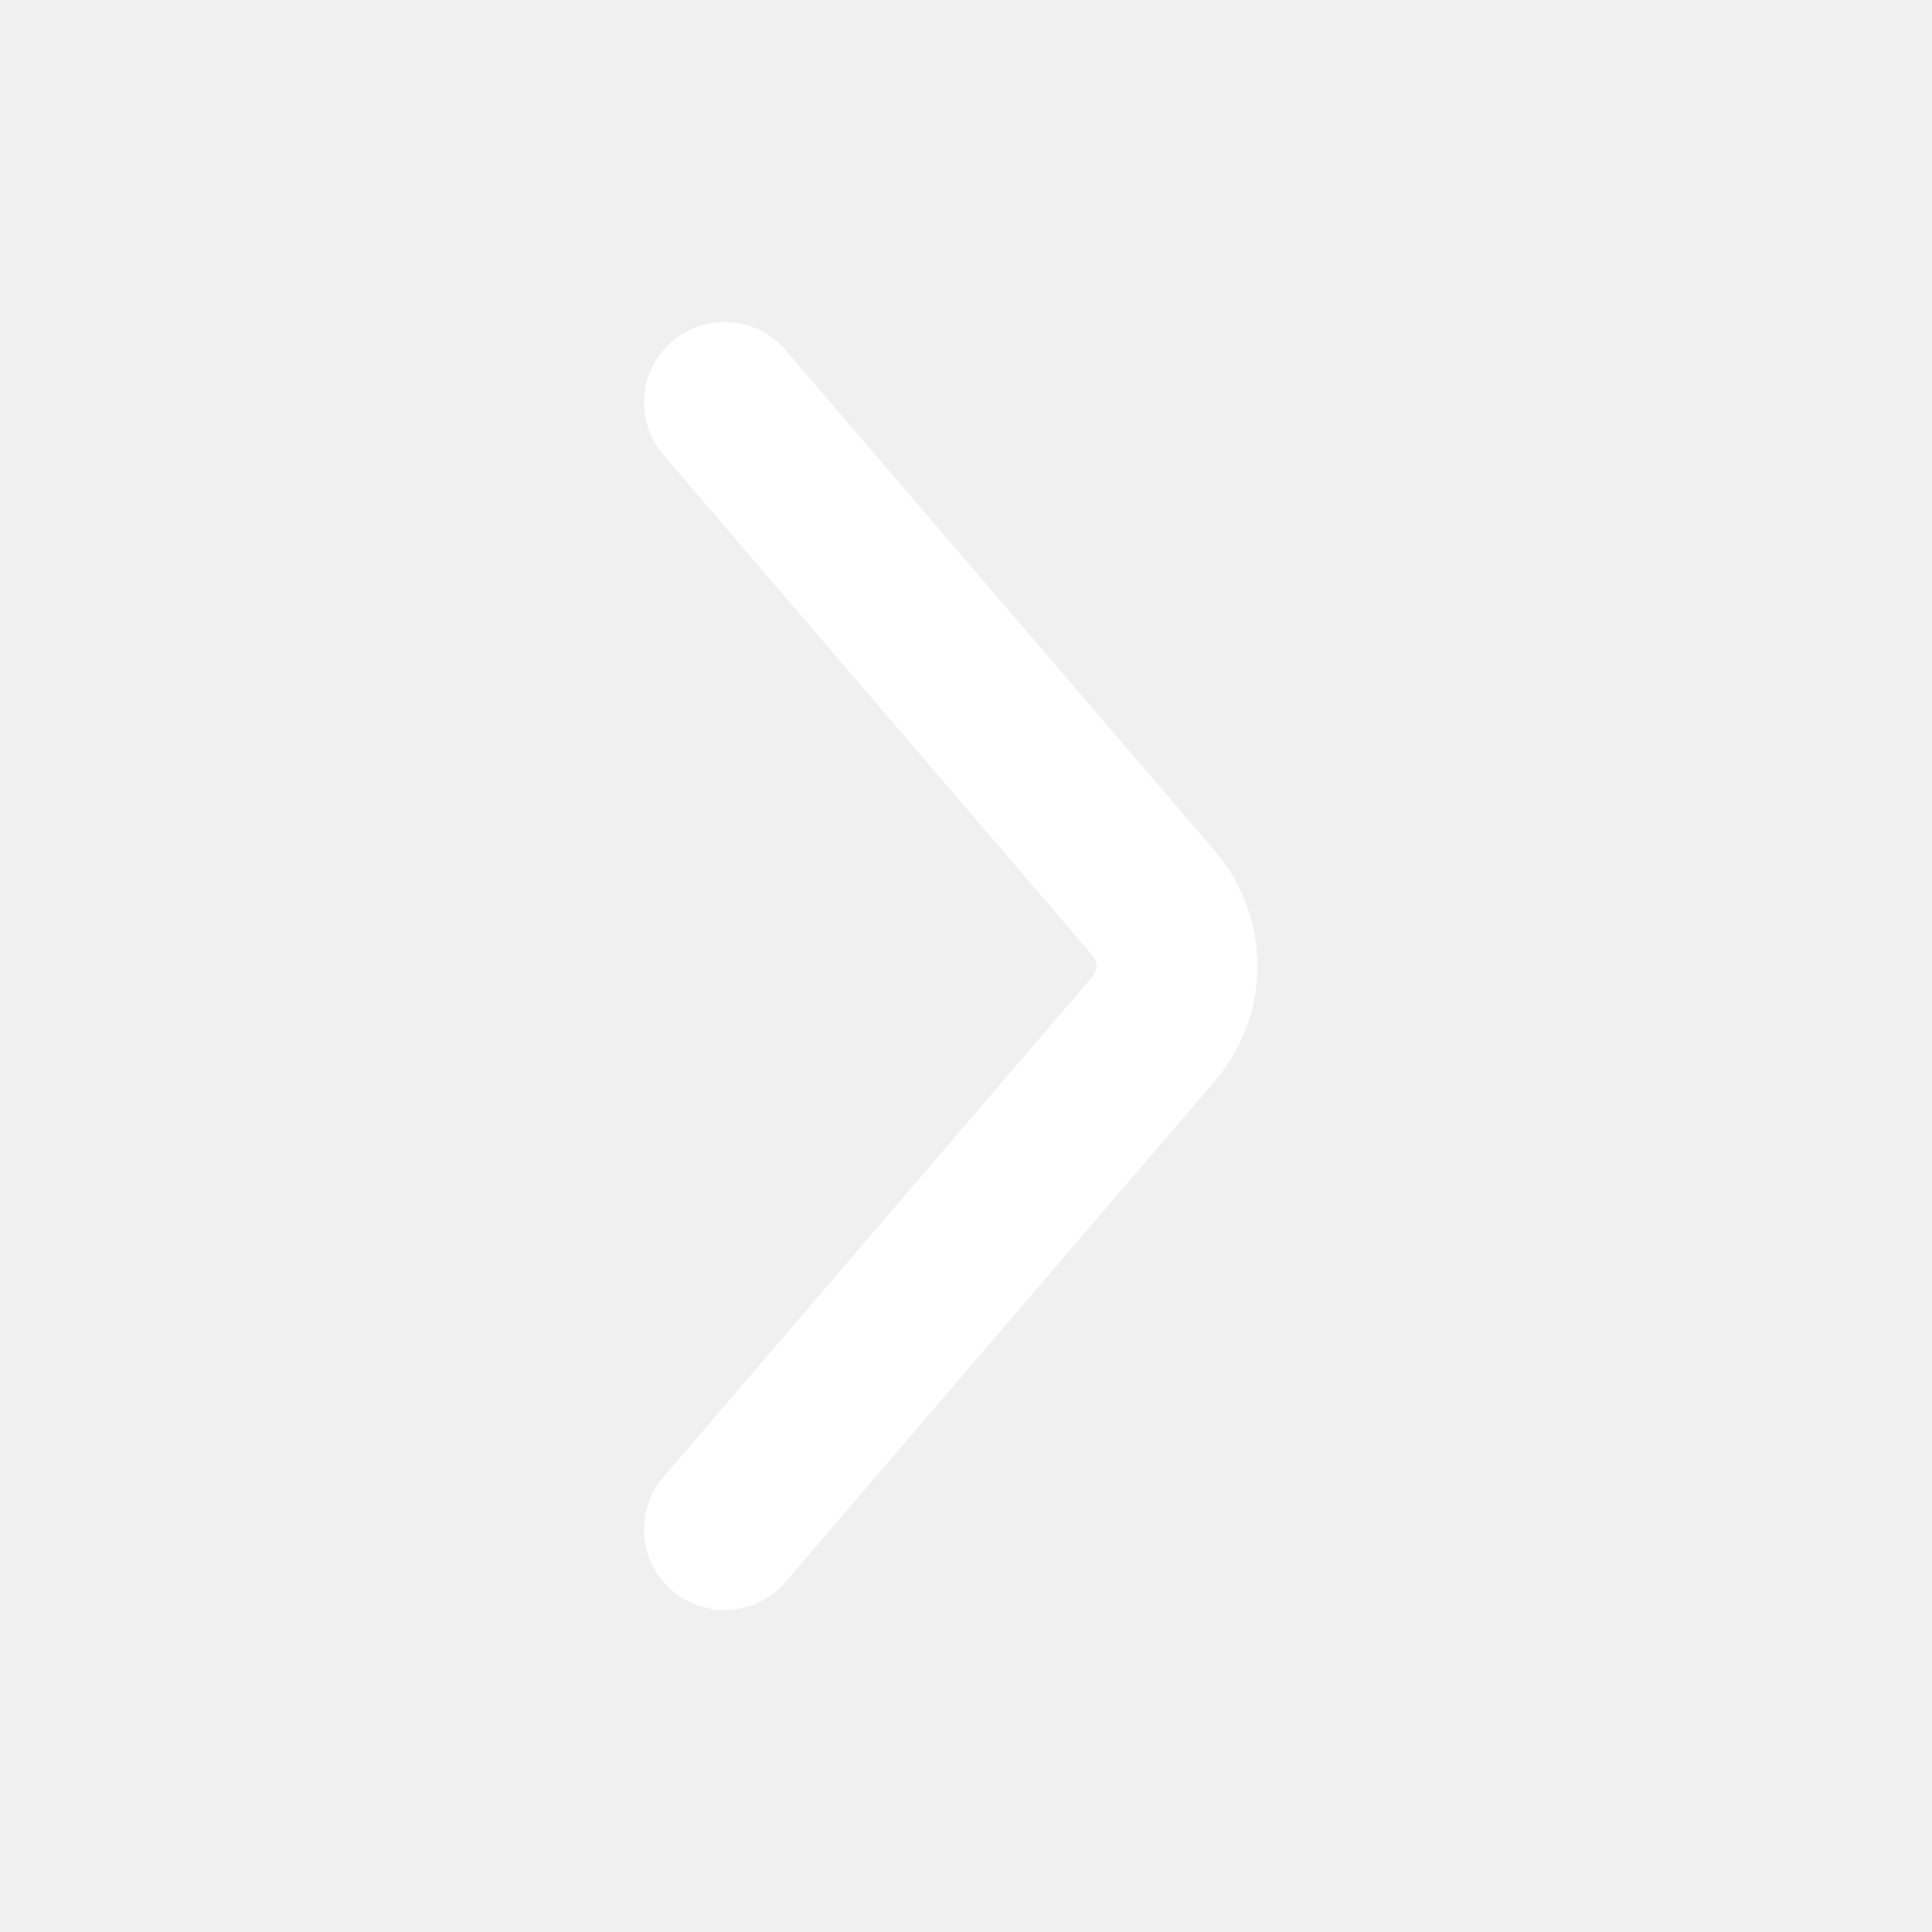
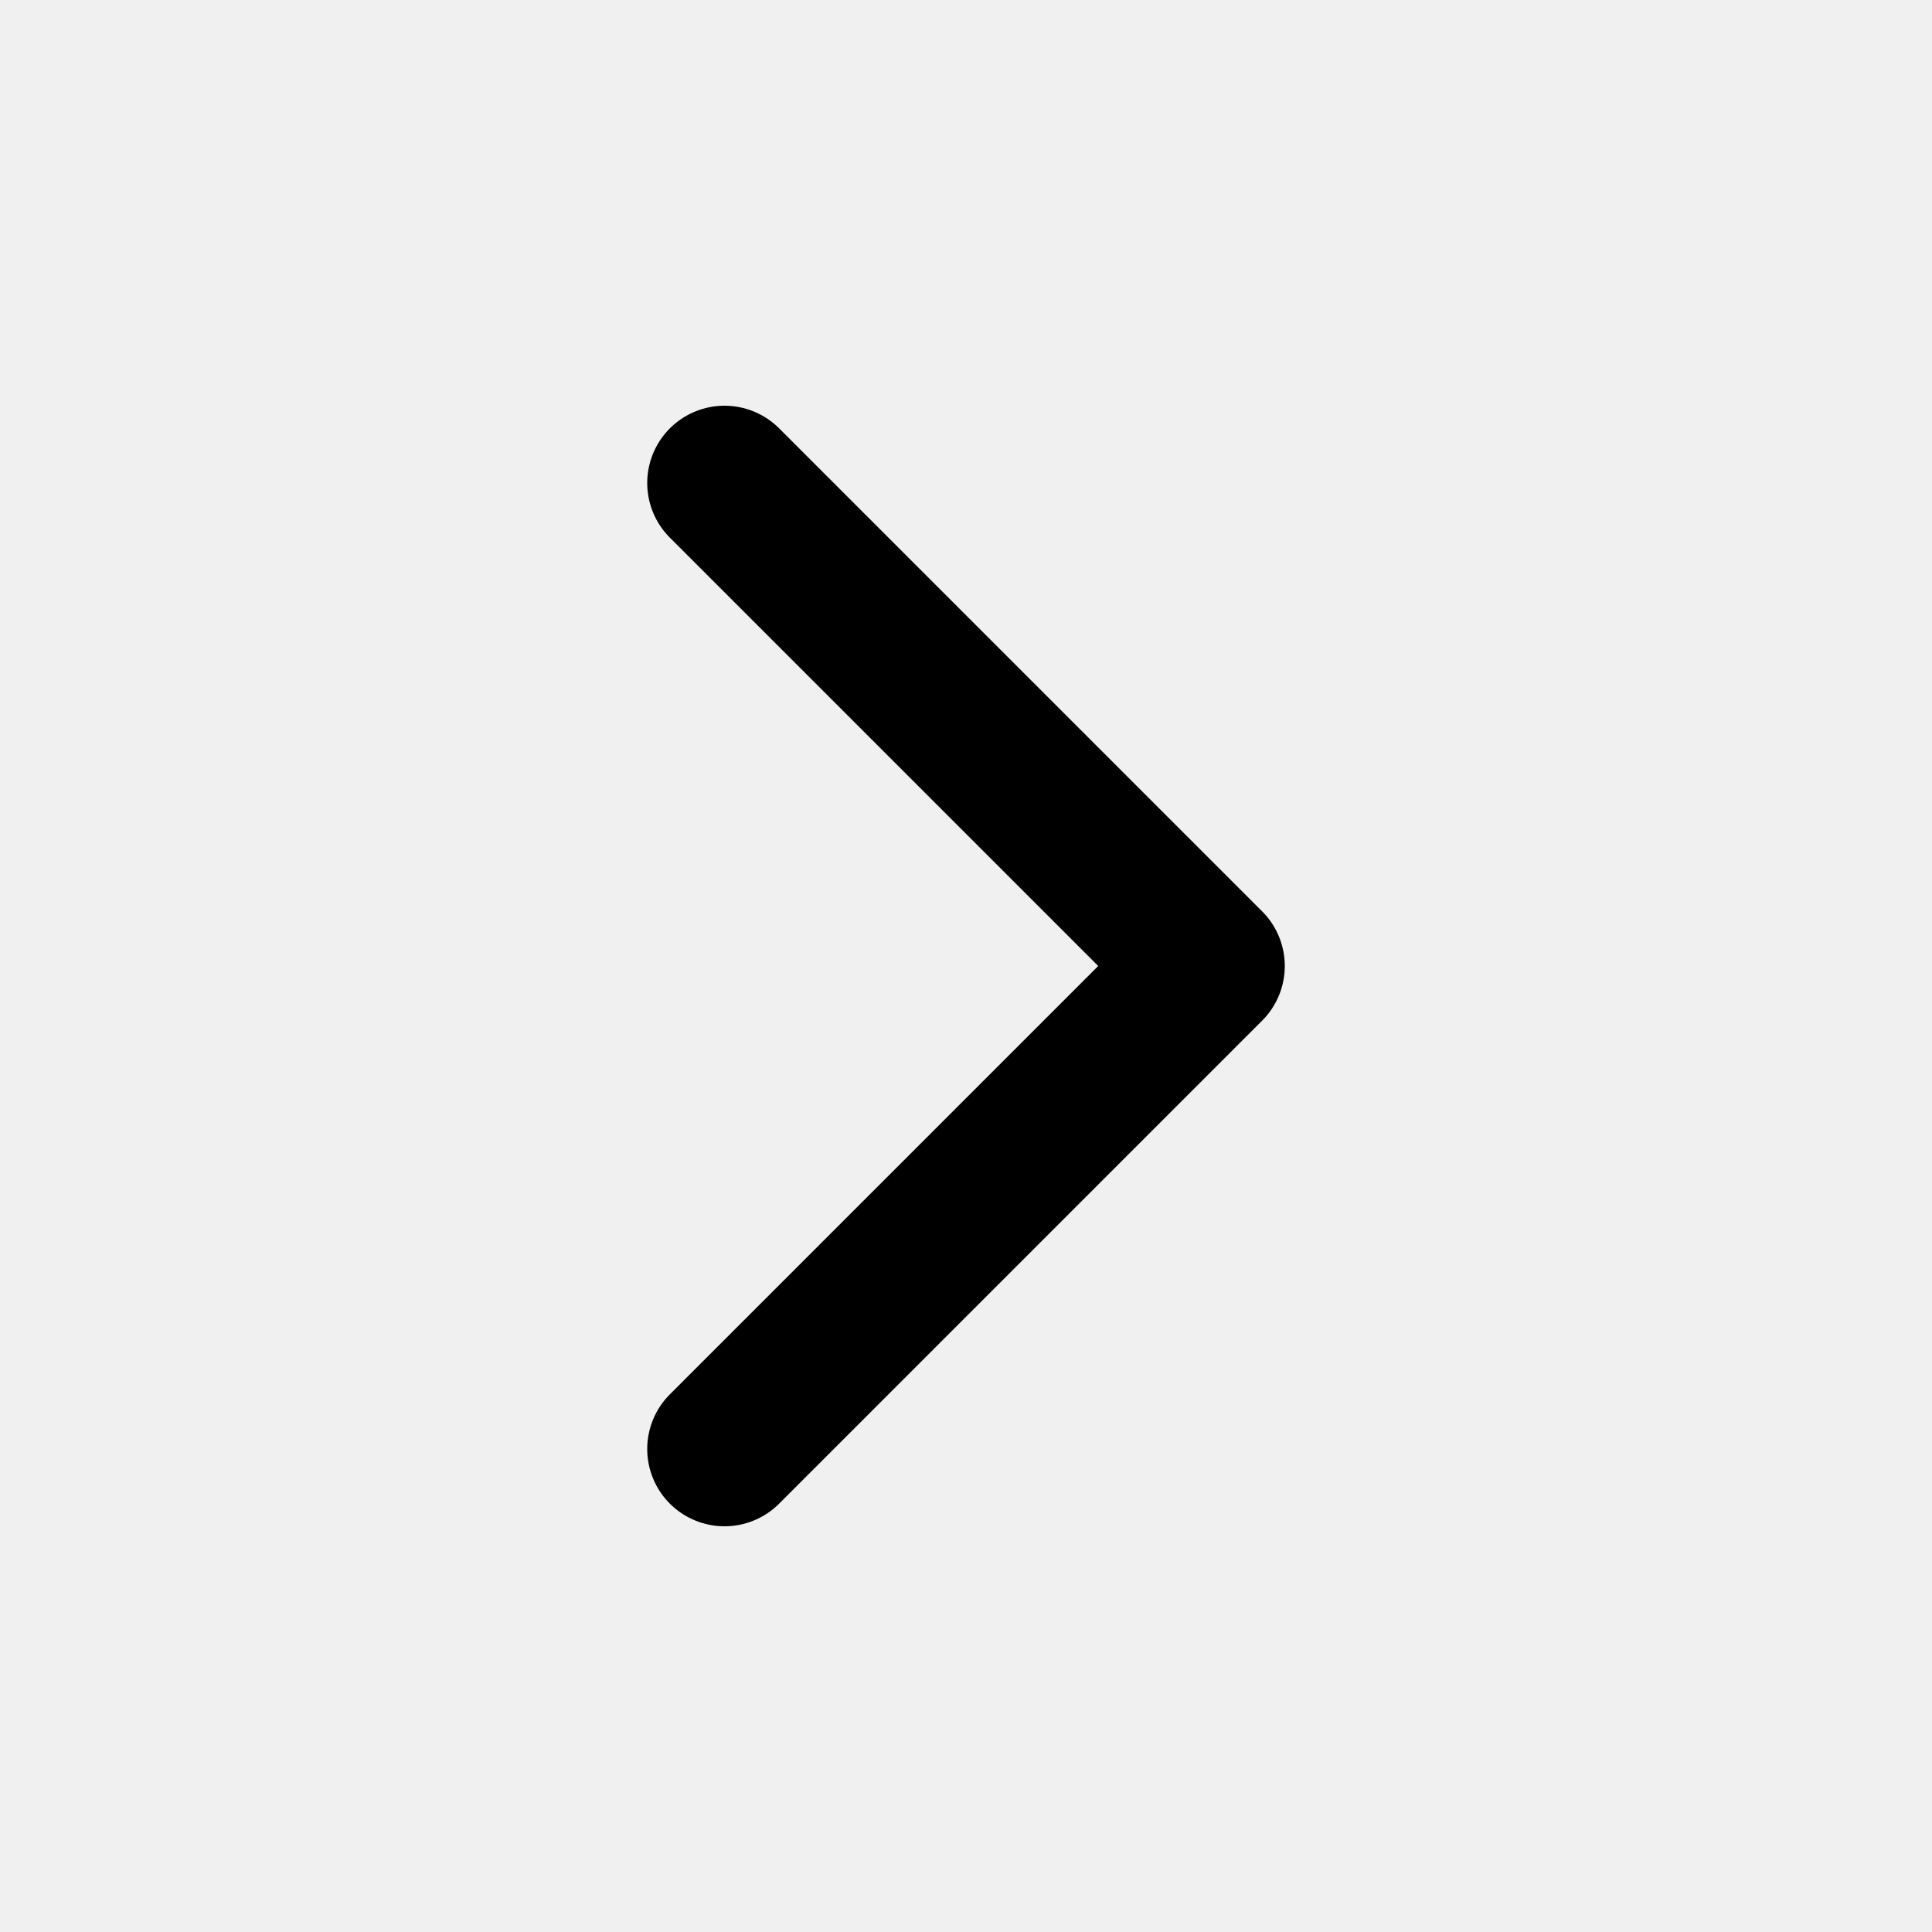
- <svg xmlns="http://www.w3.org/2000/svg" width="24" height="24" viewBox="0 0 24 24" fill="none">
-   <path d="M9 19L14.331 12.781C14.716 12.332 14.716 11.668 14.331 11.219L9 5" stroke="white" stroke-width="2" stroke-linecap="round" />
+ <svg xmlns="http://www.w3.org/2000/svg" width="50" height="50" viewBox="0 0 50 50" fill="none">
+   <path d="M18.75 37.5L31.25 25L18.75 12.5" stroke="black" stroke-width="4" stroke-linecap="round" stroke-linejoin="round" />
</svg>
